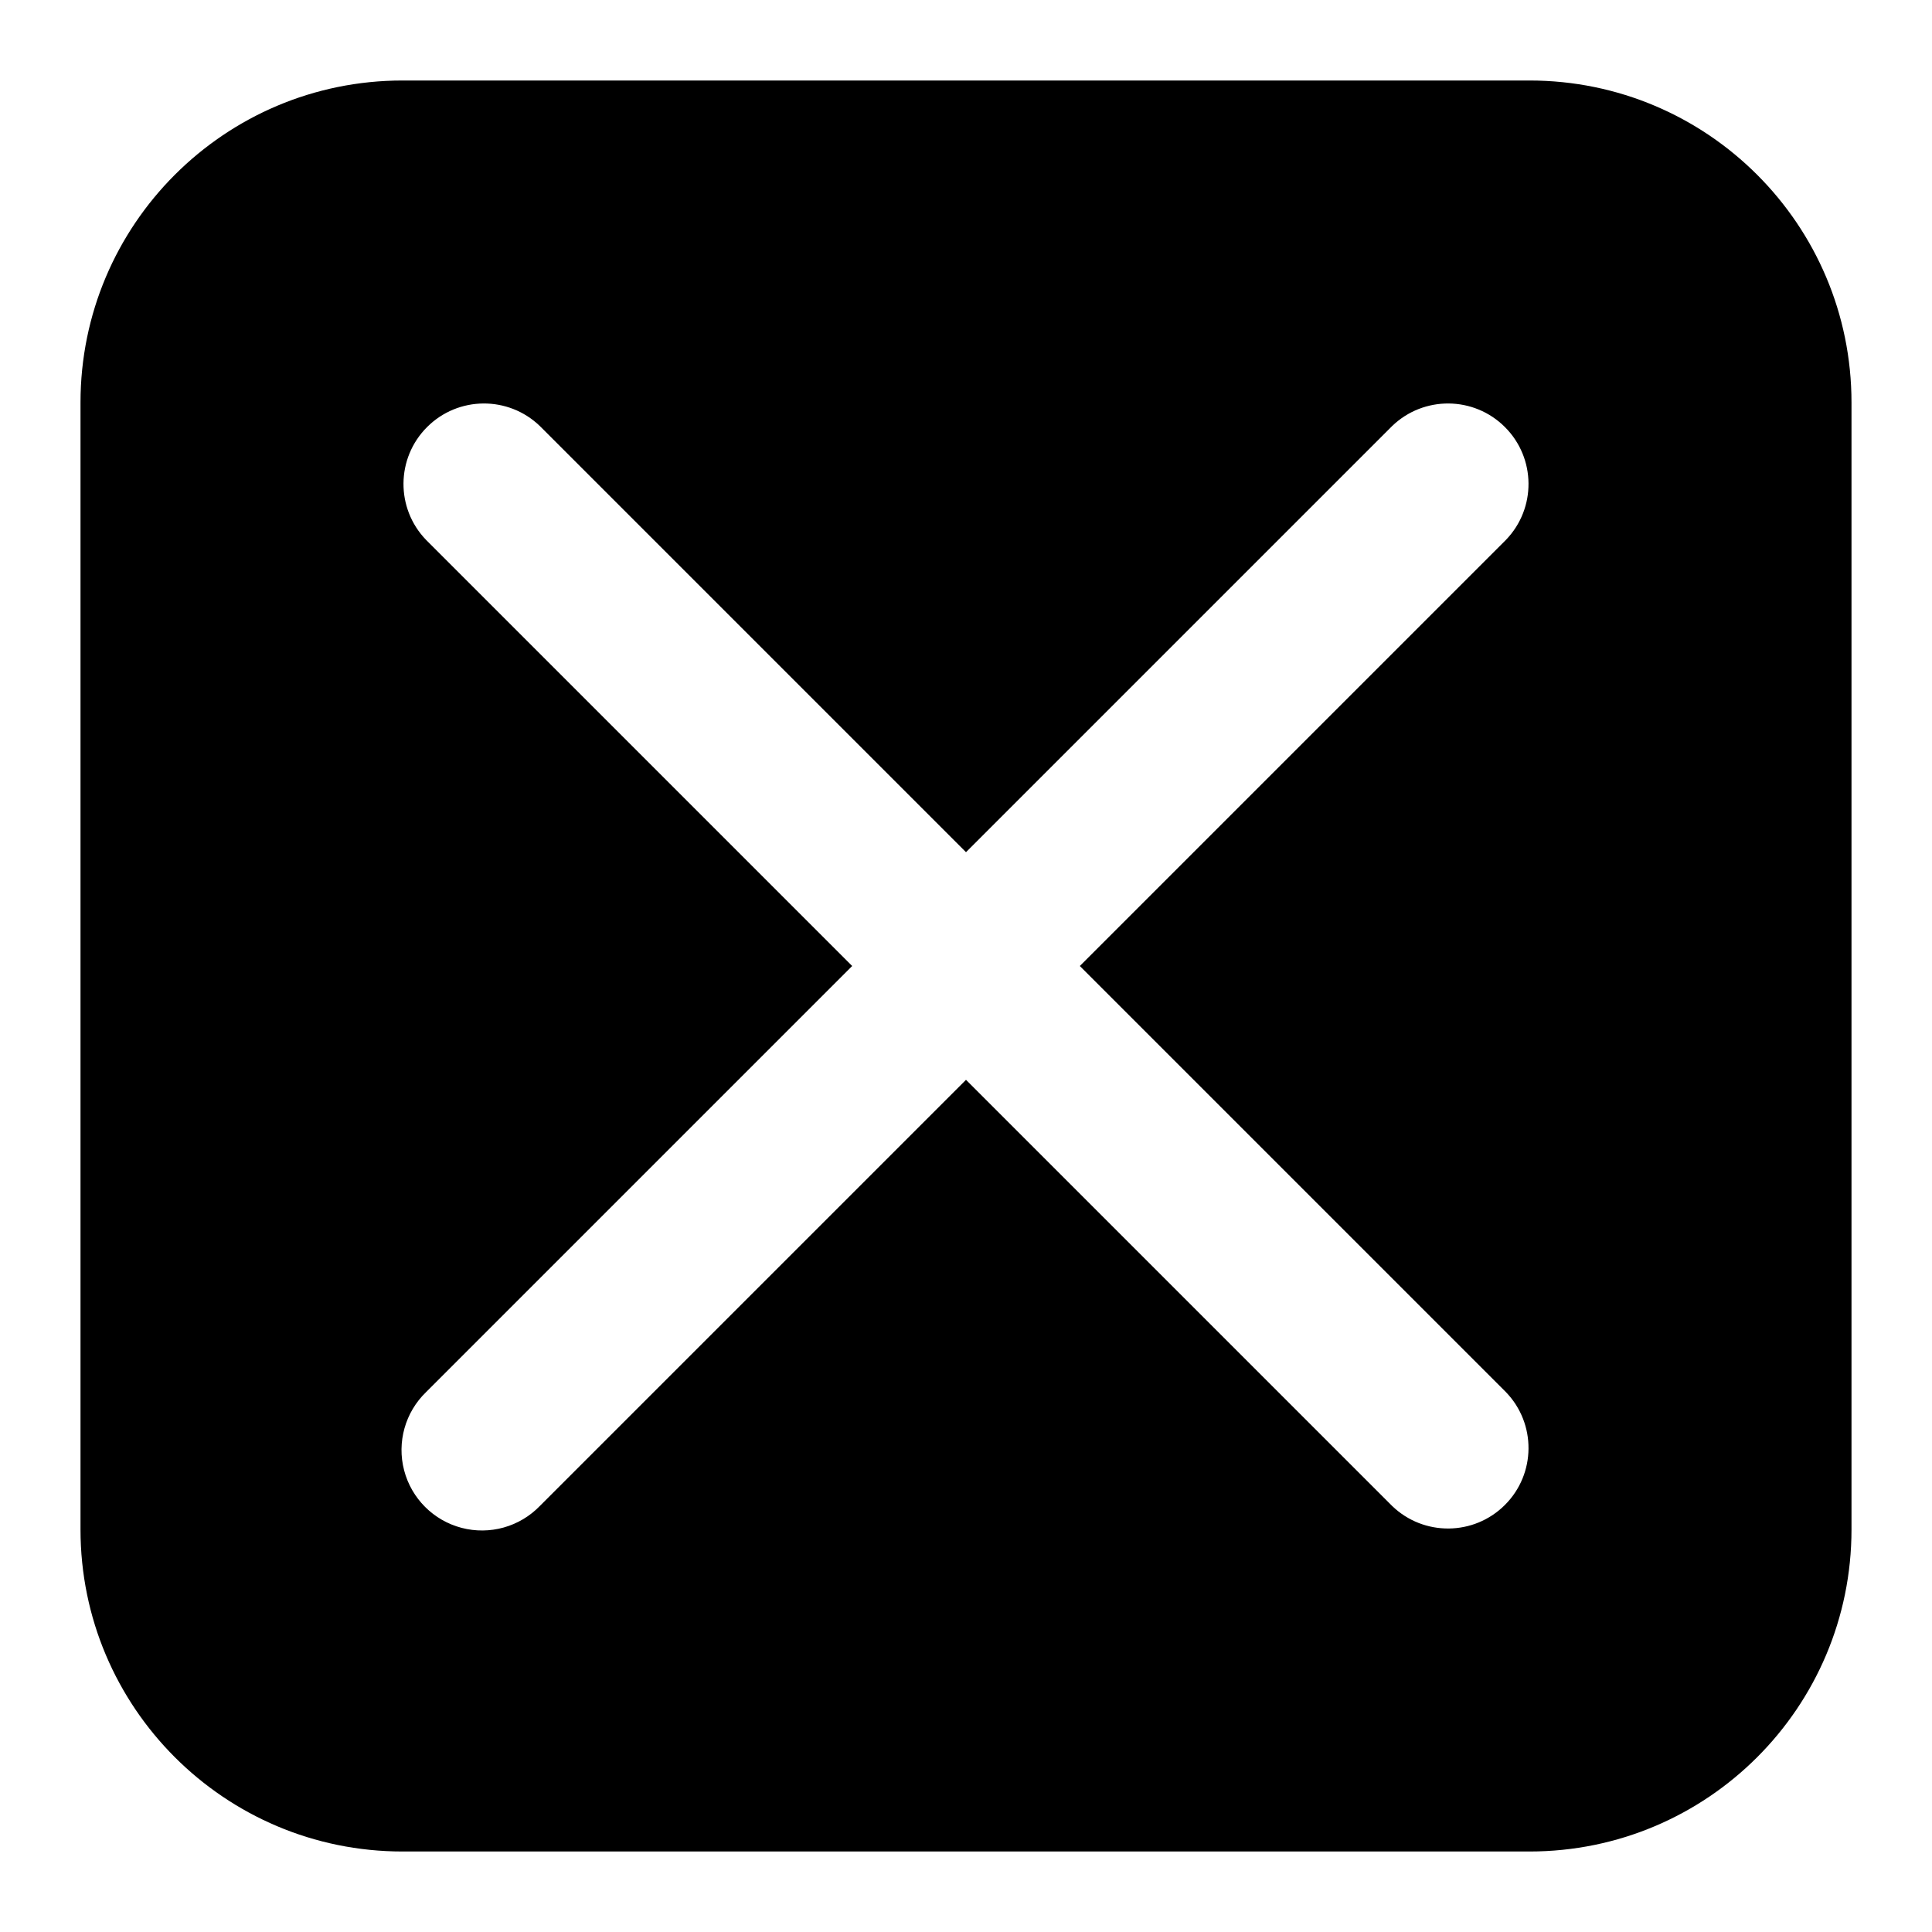
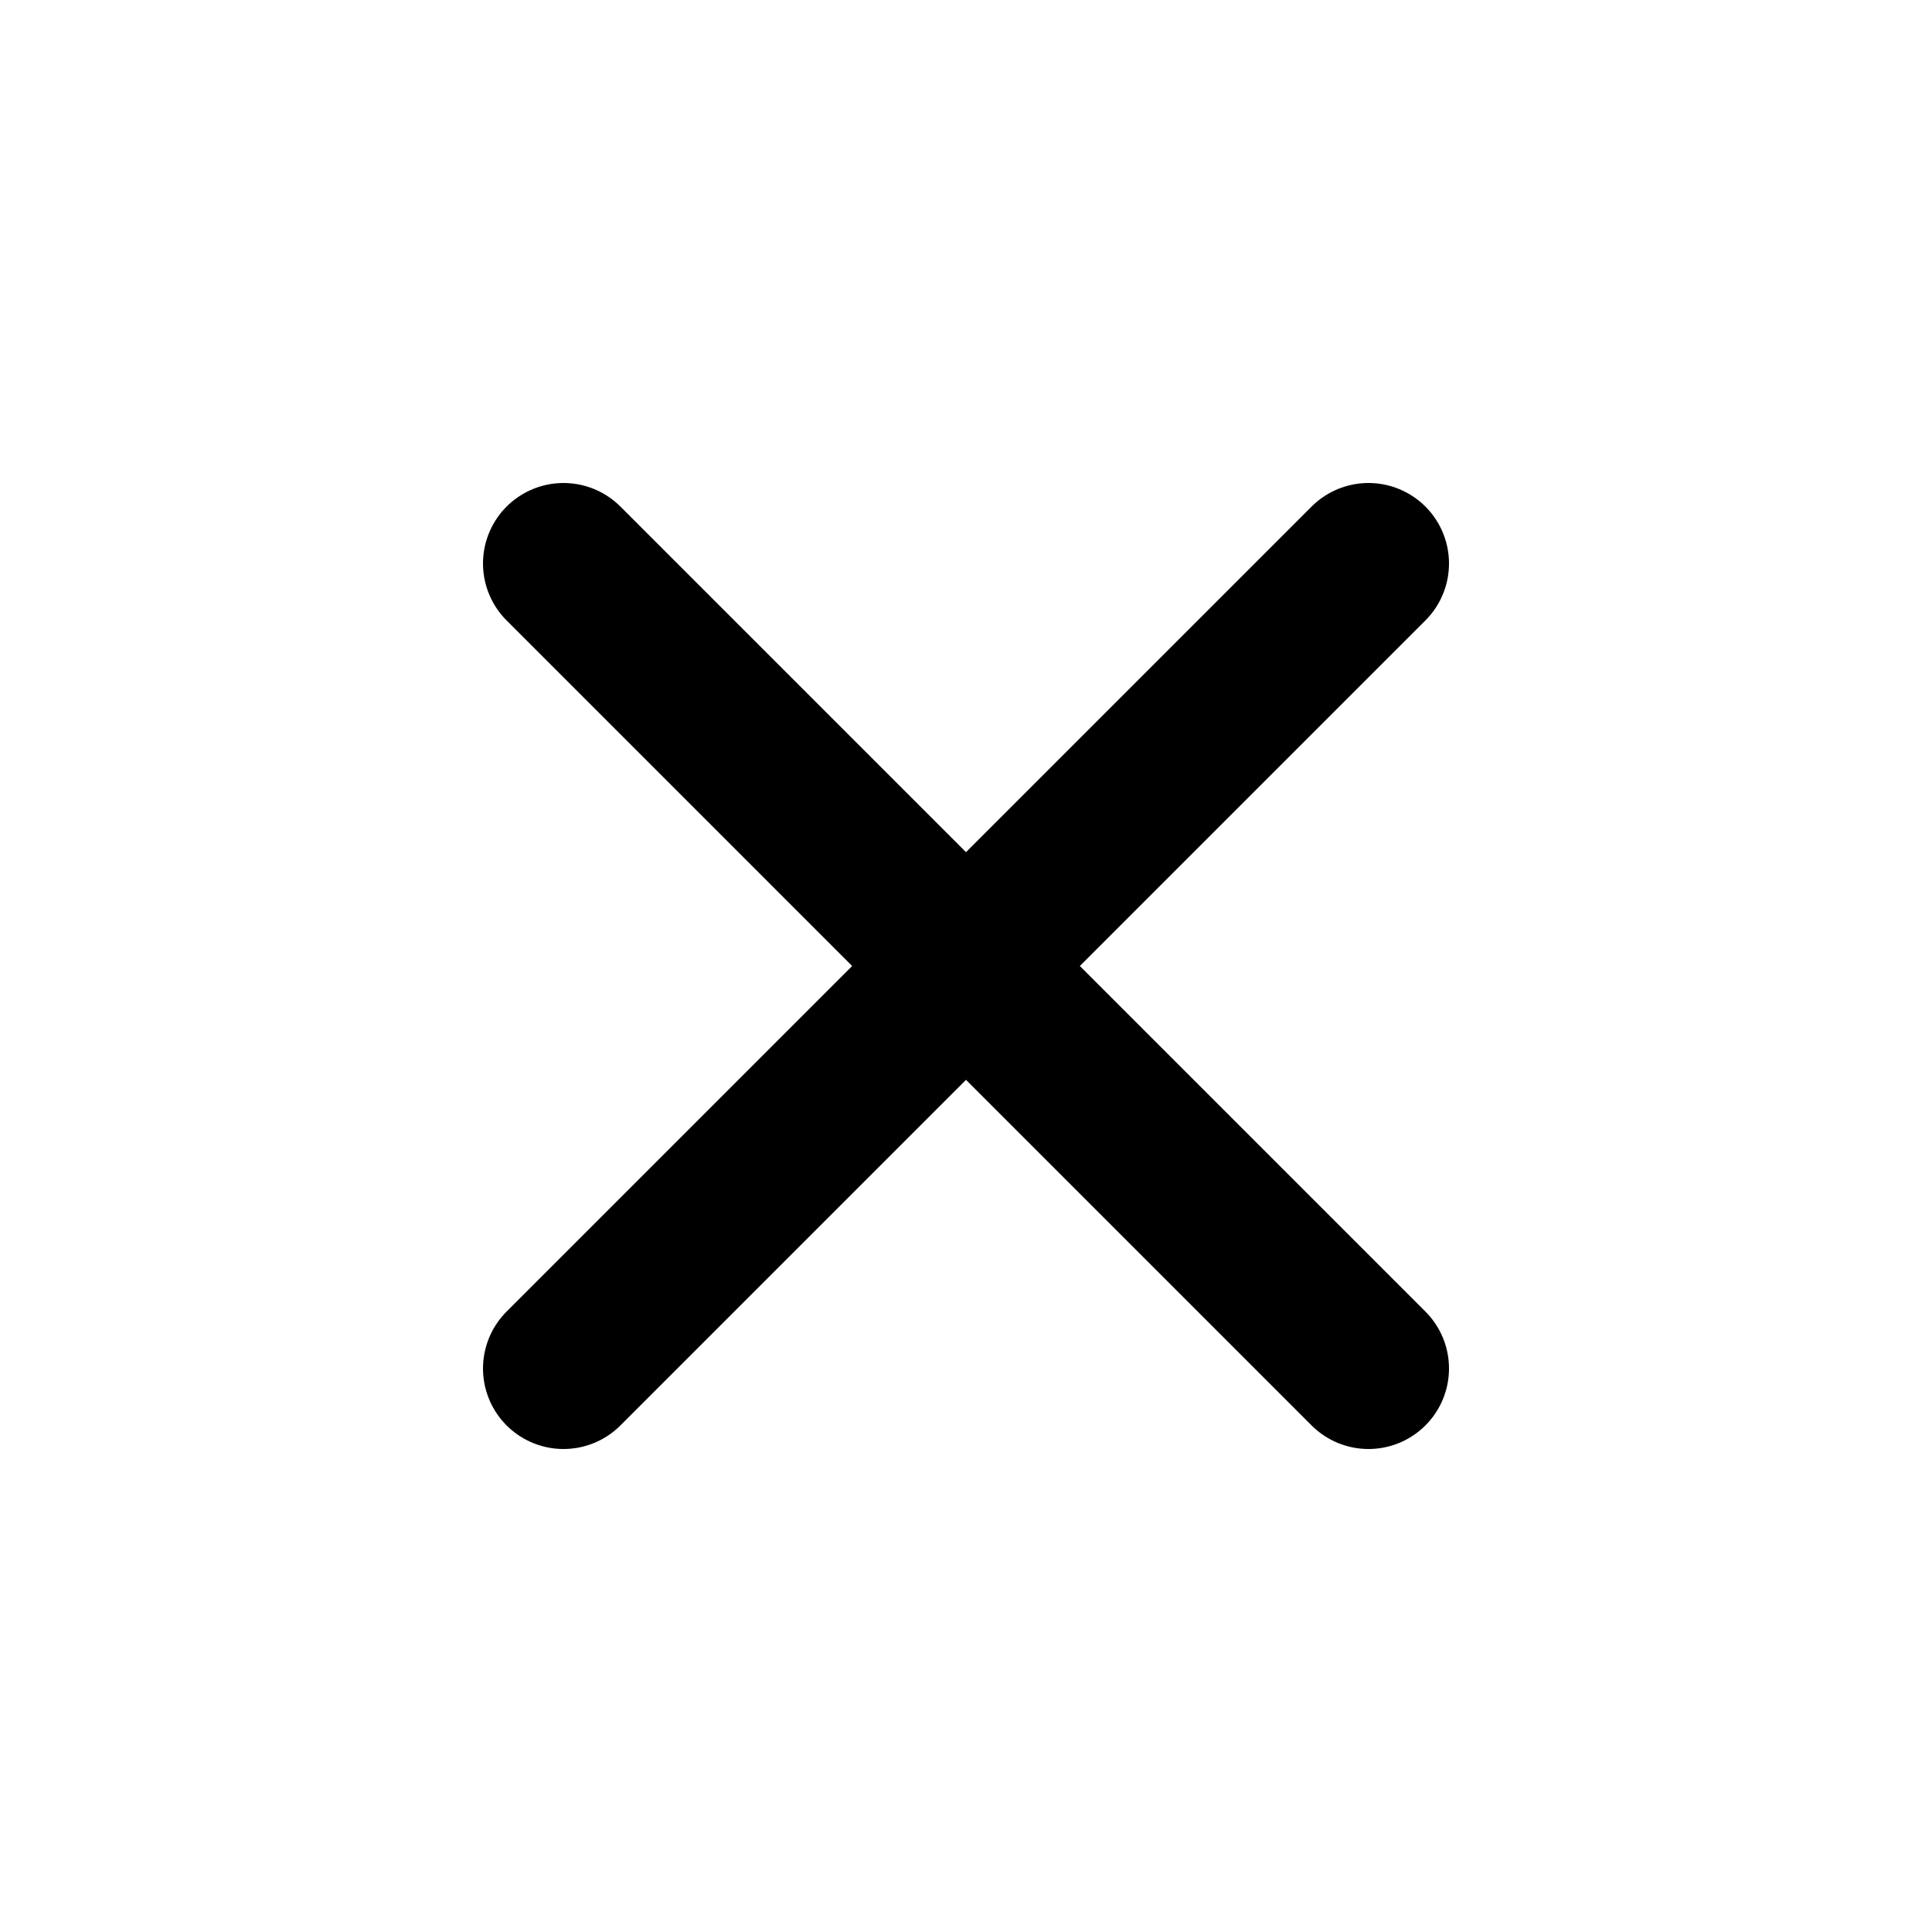
- <svg xmlns="http://www.w3.org/2000/svg" fill="none" viewBox="0 0 24 24">
-   <path fill-rule="evenodd" clip-rule="evenodd" d="M5 1a4 4 0 00-4 4v14a4 4 0 004 4h14a4 4 0 004-4V5a4 4 0 00-4-4H5zm1.707 4.293a1 1 0 00-1.414 1.414L10.586 12l-5.293 5.293a1 1 0 101.414 1.414L12 13.414l5.293 5.293a1 1 0 001.414-1.414L13.414 12l5.293-5.293a1 1 0 00-1.414-1.414L12 10.586 6.707 5.293z" fill="currentColor" />
+ <svg xmlns="http://www.w3.org/2000/svg" viewBox="0 0 24 24" fill="currentColor">
+   <path stroke="currentColor" stroke-linecap="round" stroke-linejoin="round" stroke-width="2" d="M12 12 7 7m5 5 5 5m-5-5 5-5m-5 5-5 5" />
</svg>
